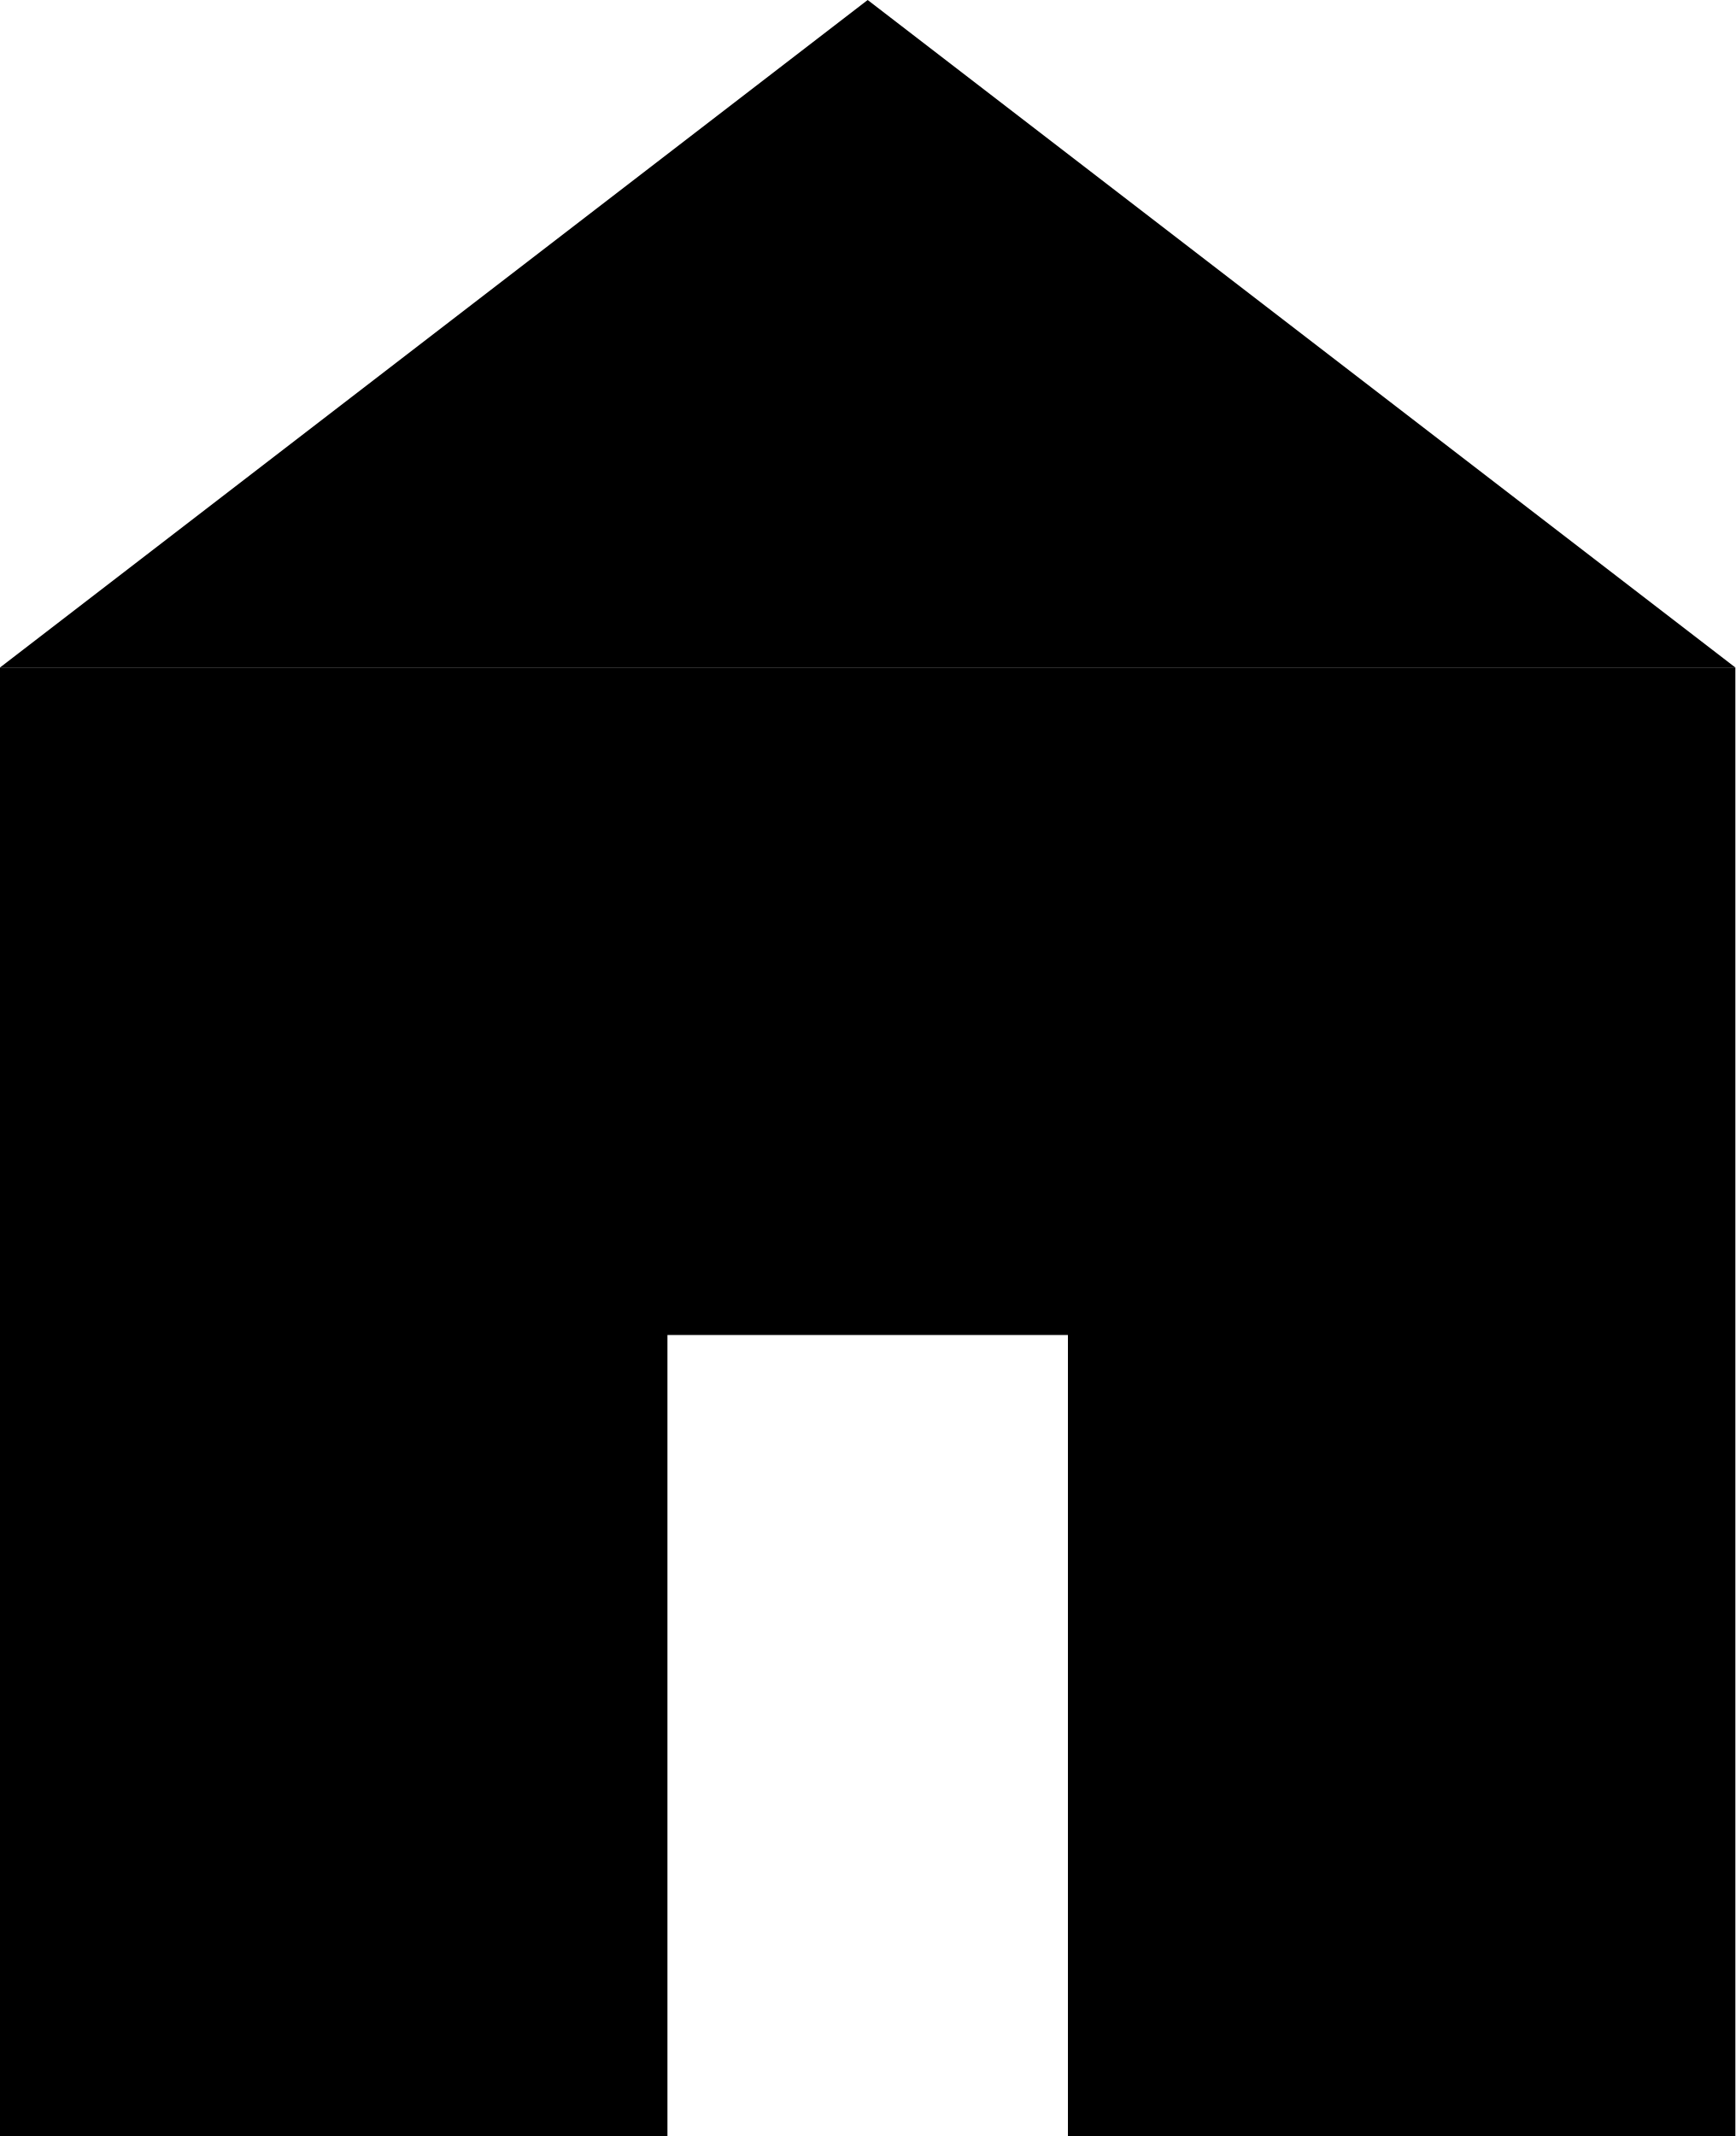
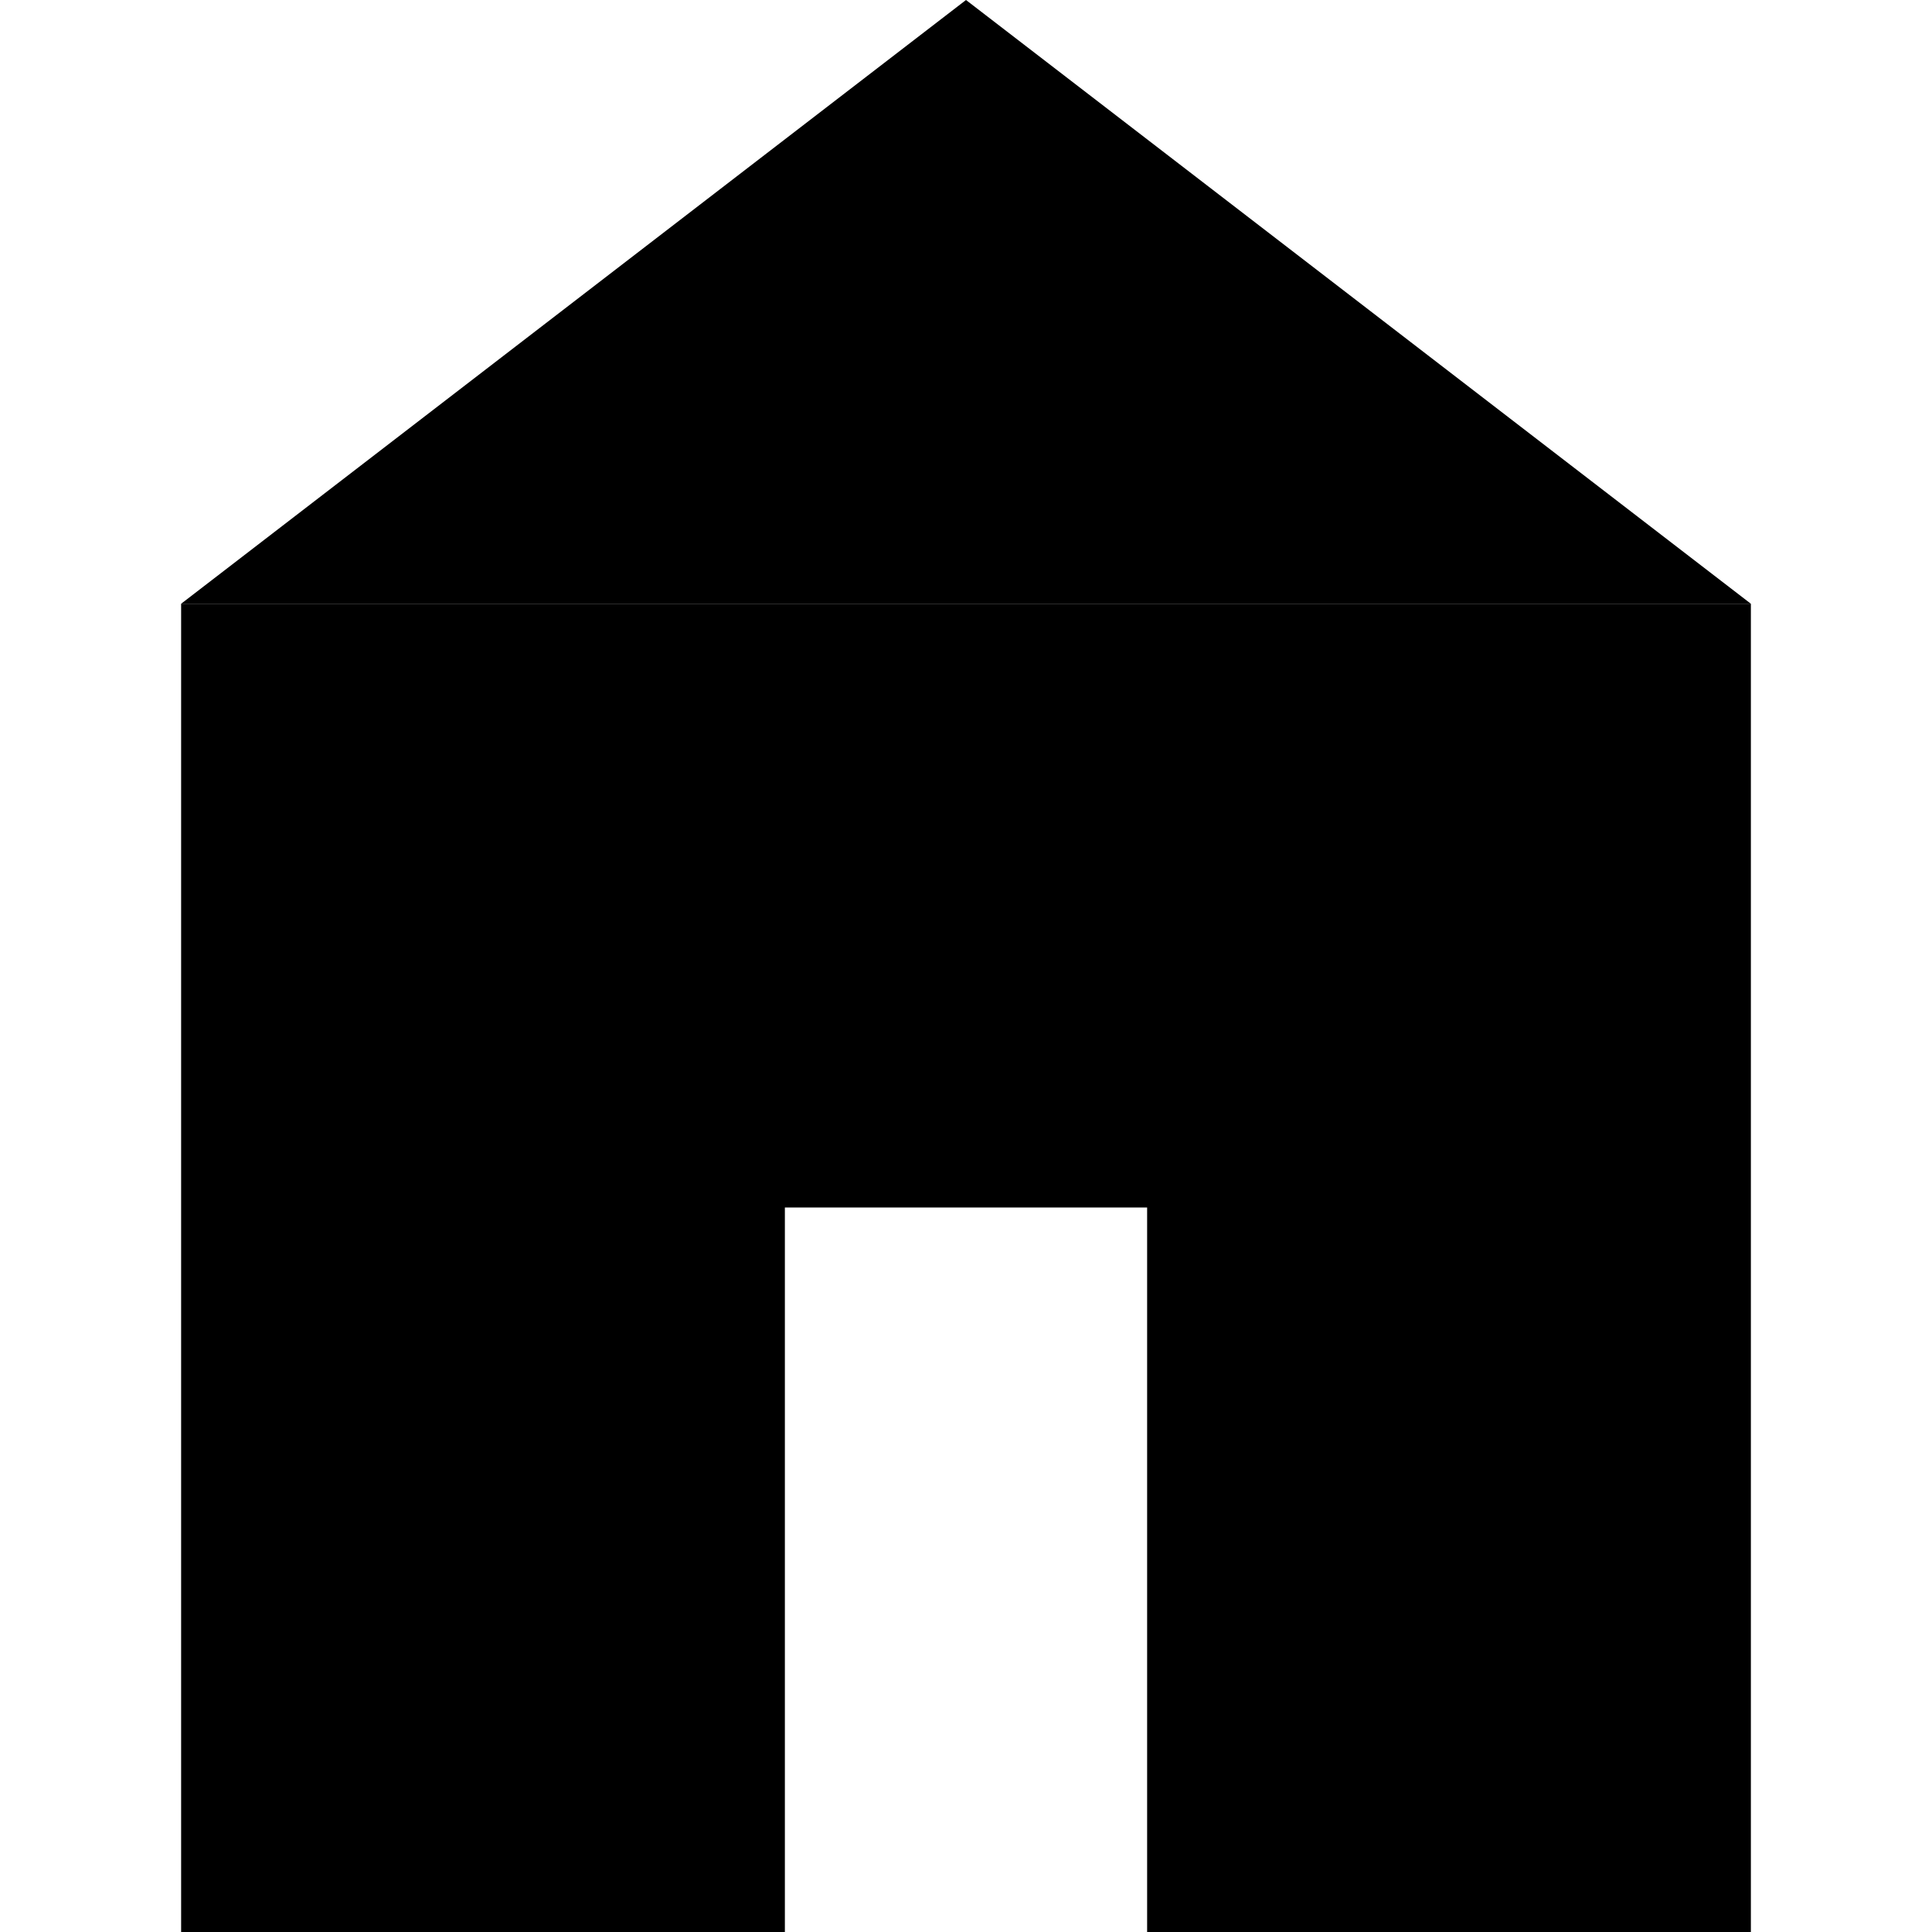
- <svg xmlns="http://www.w3.org/2000/svg" width="13" height="16" viewBox="0 0 13 16" fill="none">
+ <svg xmlns="http://www.w3.org/2000/svg" width="16" height="16" viewBox="-1.5 0 16 16" fill="none">
  <path fill-rule="evenodd" clip-rule="evenodd" d="M13 5H0V16H5V10H8V16H13V5Z" fill="black" />
  <path d="M6.5 0L13 5H0L6.5 0Z" fill="black" />
</svg>
